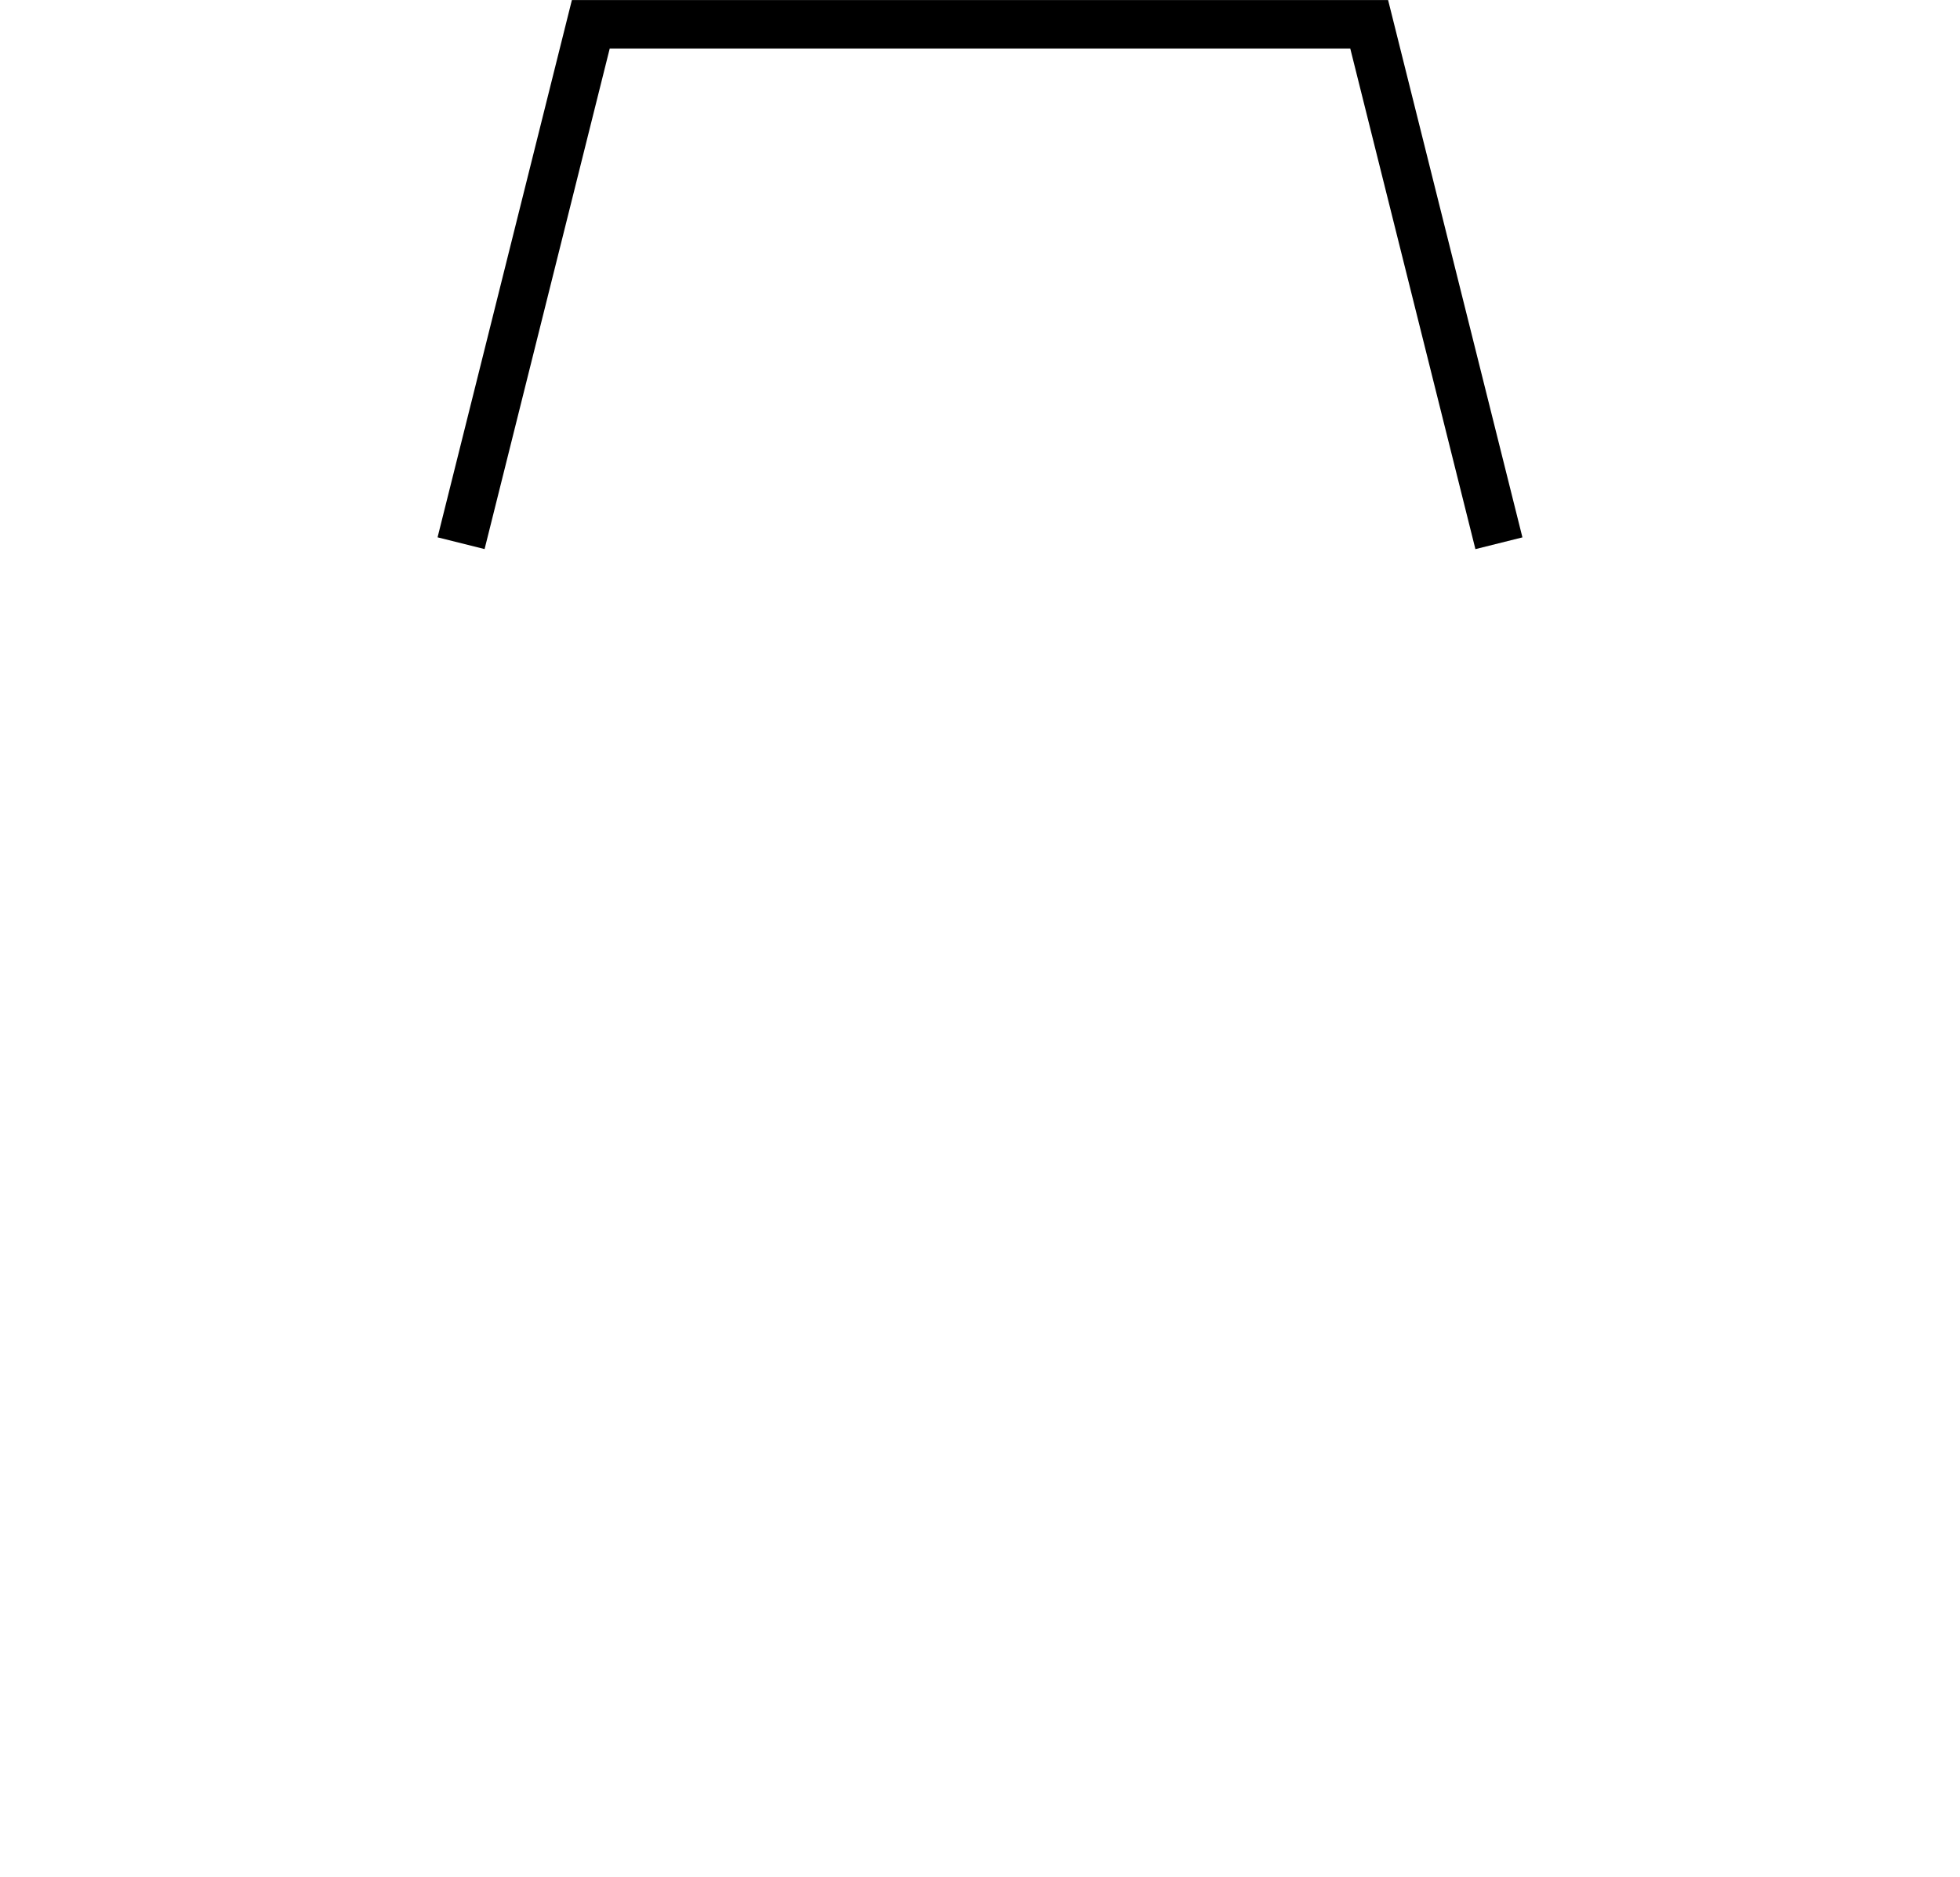
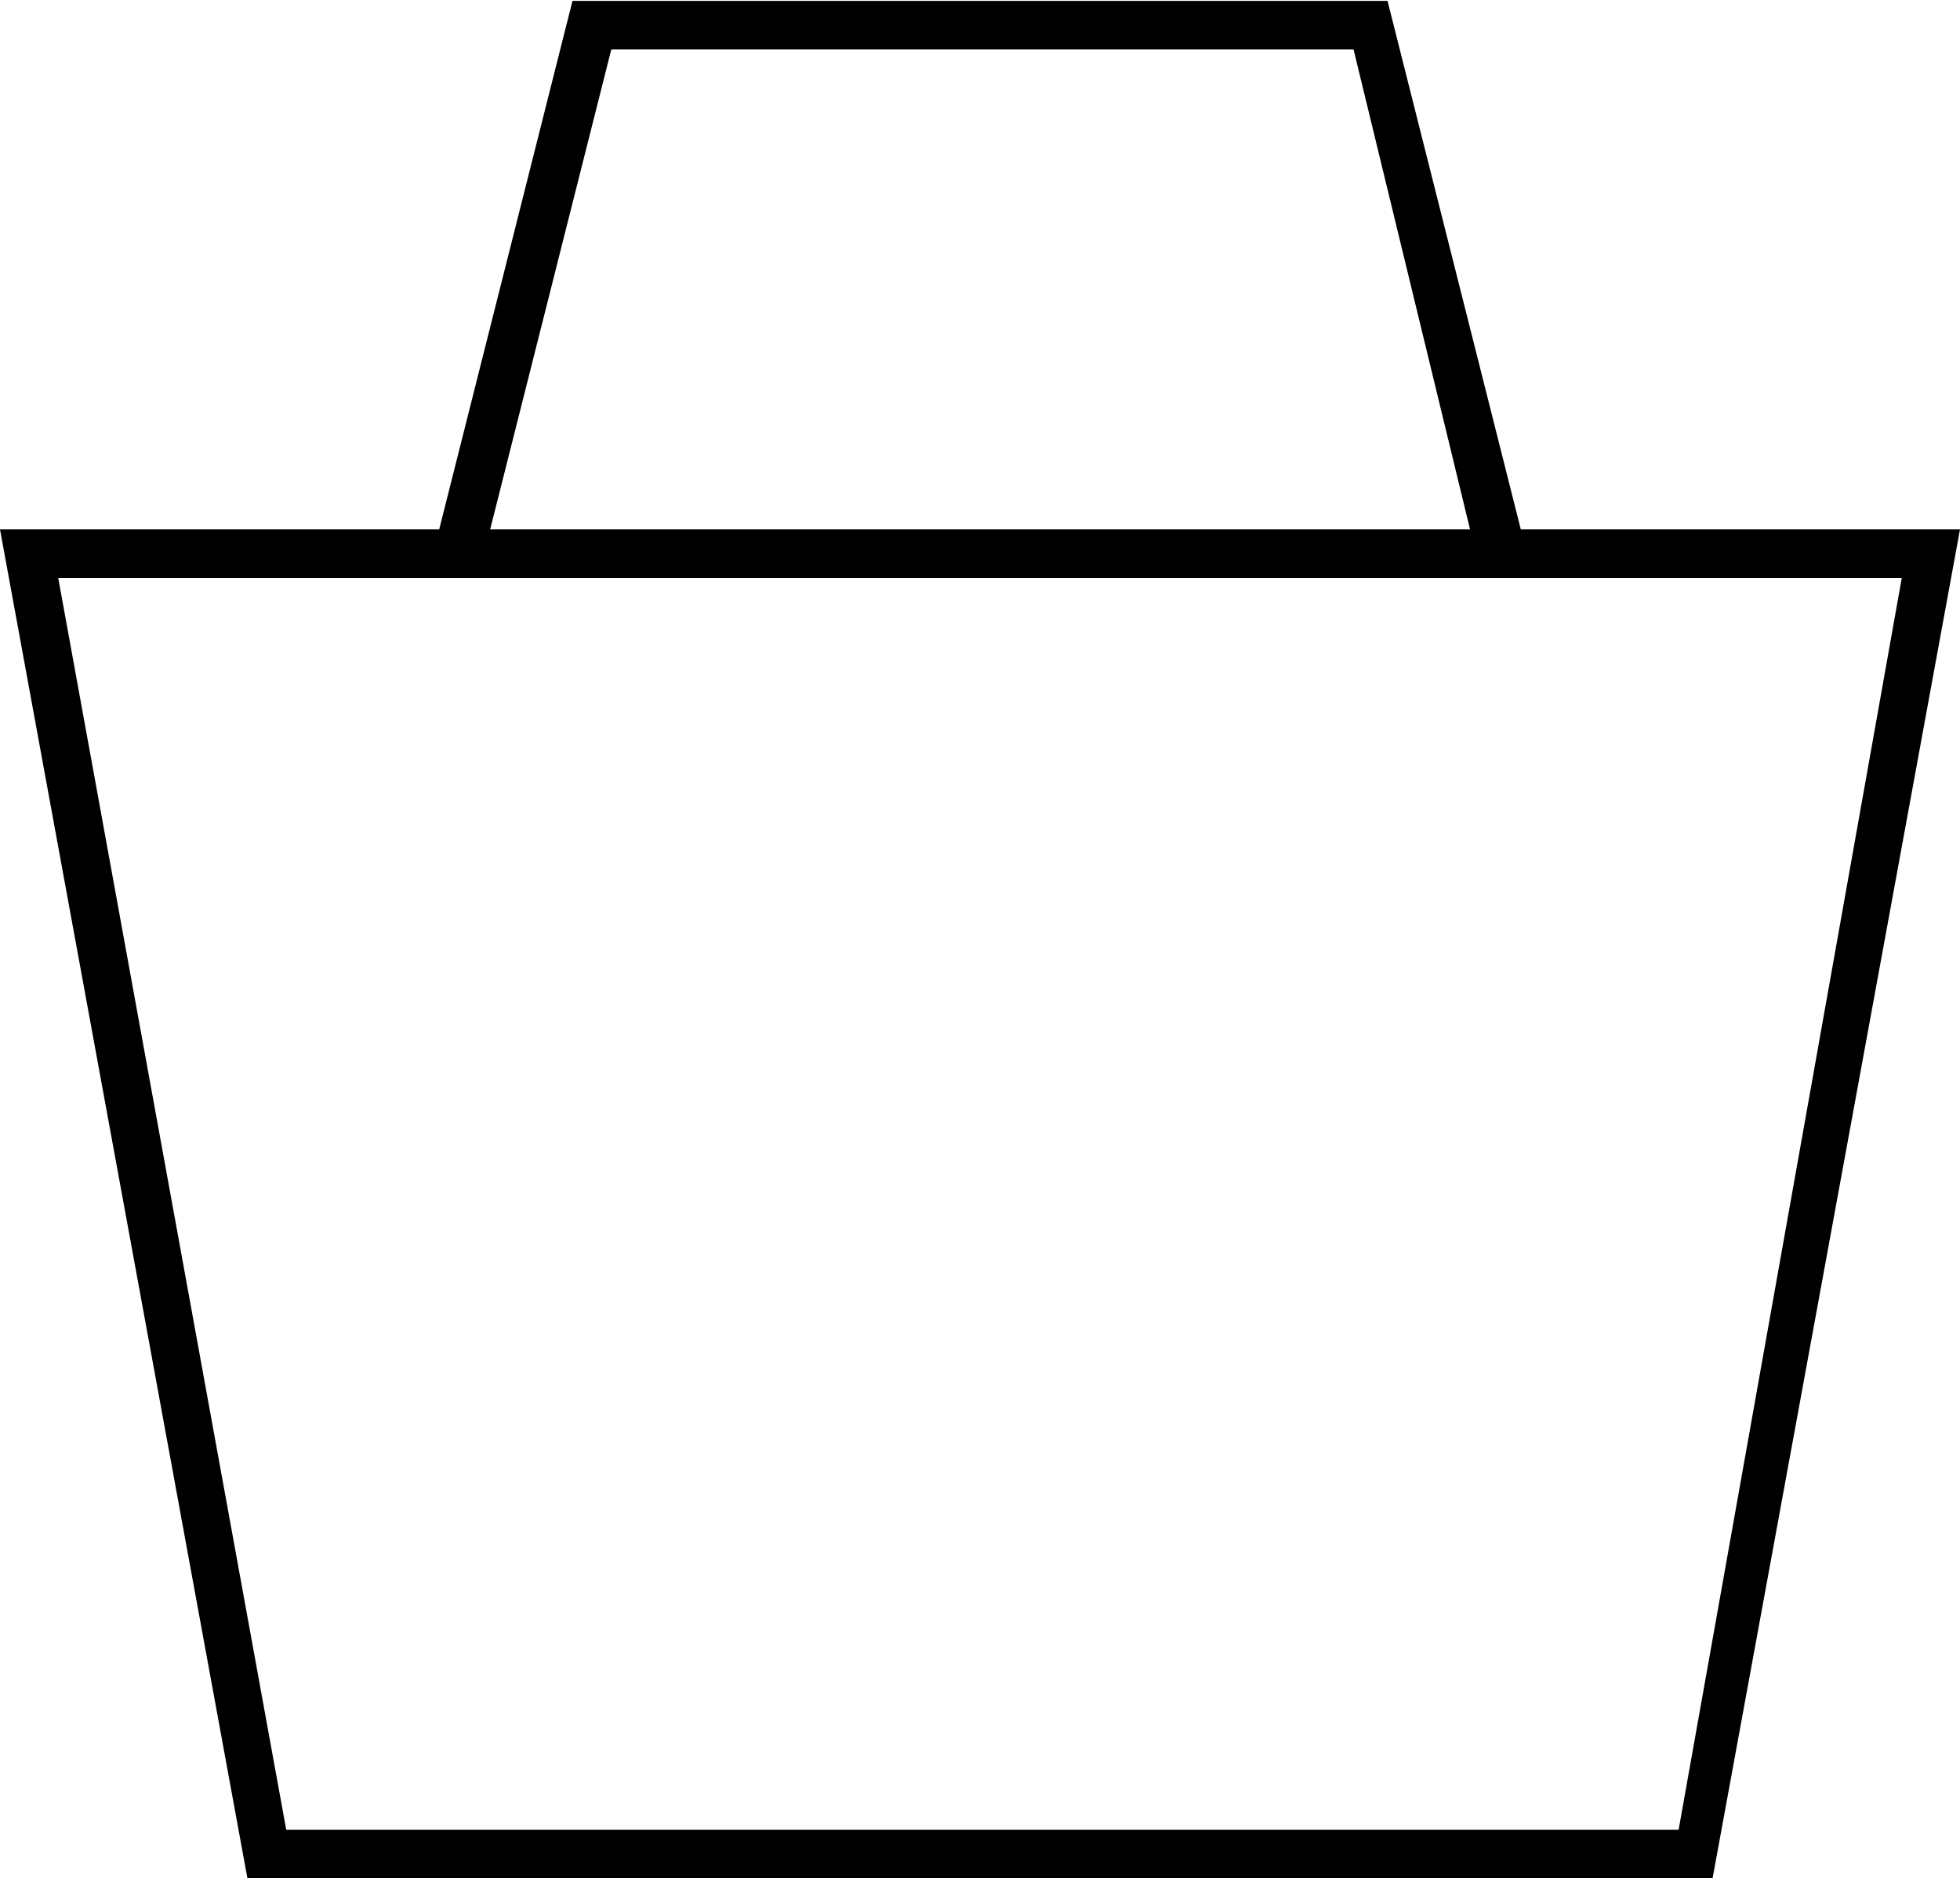
- <svg xmlns="http://www.w3.org/2000/svg" width="40.443" height="38.714" viewBox="0 0 40.443 38.714">
-   <g id="Group_149" data-name="Group 149" transform="translate(-3820 -2082.381)">
-     <g id="Rectangle_5" data-name="Rectangle 5" transform="translate(3818 2088.291)" fill="none">
-       <path d="M2,5H42.443L37.388,32.8H7.055Z" stroke="none" />
-       <path d="M 3.198 6 L 7.89 31.805 L 36.553 31.805 L 41.245 6 L 3.198 6 M 2 5 L 42.443 5 L 37.388 32.805 L 7.055 32.805 L 2 5 Z" stroke="none" />
+ <svg xmlns="http://www.w3.org/2000/svg" version="1.1" id="Слой_1" x="0px" y="0px" viewBox="0 0 40.4 38.7" style="enable-background:new 0 0 40.4 38.7;" xml:space="preserve">
+   <style type="text/css">
+ 	.st0{fill:none;}
+ </style>
+   <g id="Group_149" transform="translate(-3820 -2082.381)">
+     <g id="Rectangle_5" transform="translate(3818 2088.291)">
+       <g>
+         <path class="st0" d="M2,5h40.4l-5.1,27.8H7.1L2,5z" />
+       </g>
+       <g>
+         <path d="M3.2,6l4.7,25.8h28.7L41.2,6H3.2 M2,5h40.4l-5.1,27.8H7.1L2,5z" />
+       </g>
    </g>
-     <path id="Rectangle_5_copy" data-name="Rectangle 5 copy" d="M6,12.707,8.677,2H24.738l2.677,10.708" transform="translate(3823.514 2080.882)" fill="none" stroke="#000" stroke-width="1" />
+     <g id="Rectangle_5_copy">
+       <polygon points="3850.4,2093.7 3847.9,2083.4 3832.6,2083.4 3830,2093.7 3829,2093.5 3831.8,2082.4 3848.6,2082.4 3851.4,2093.5       " />
+     </g>
  </g>
</svg>
